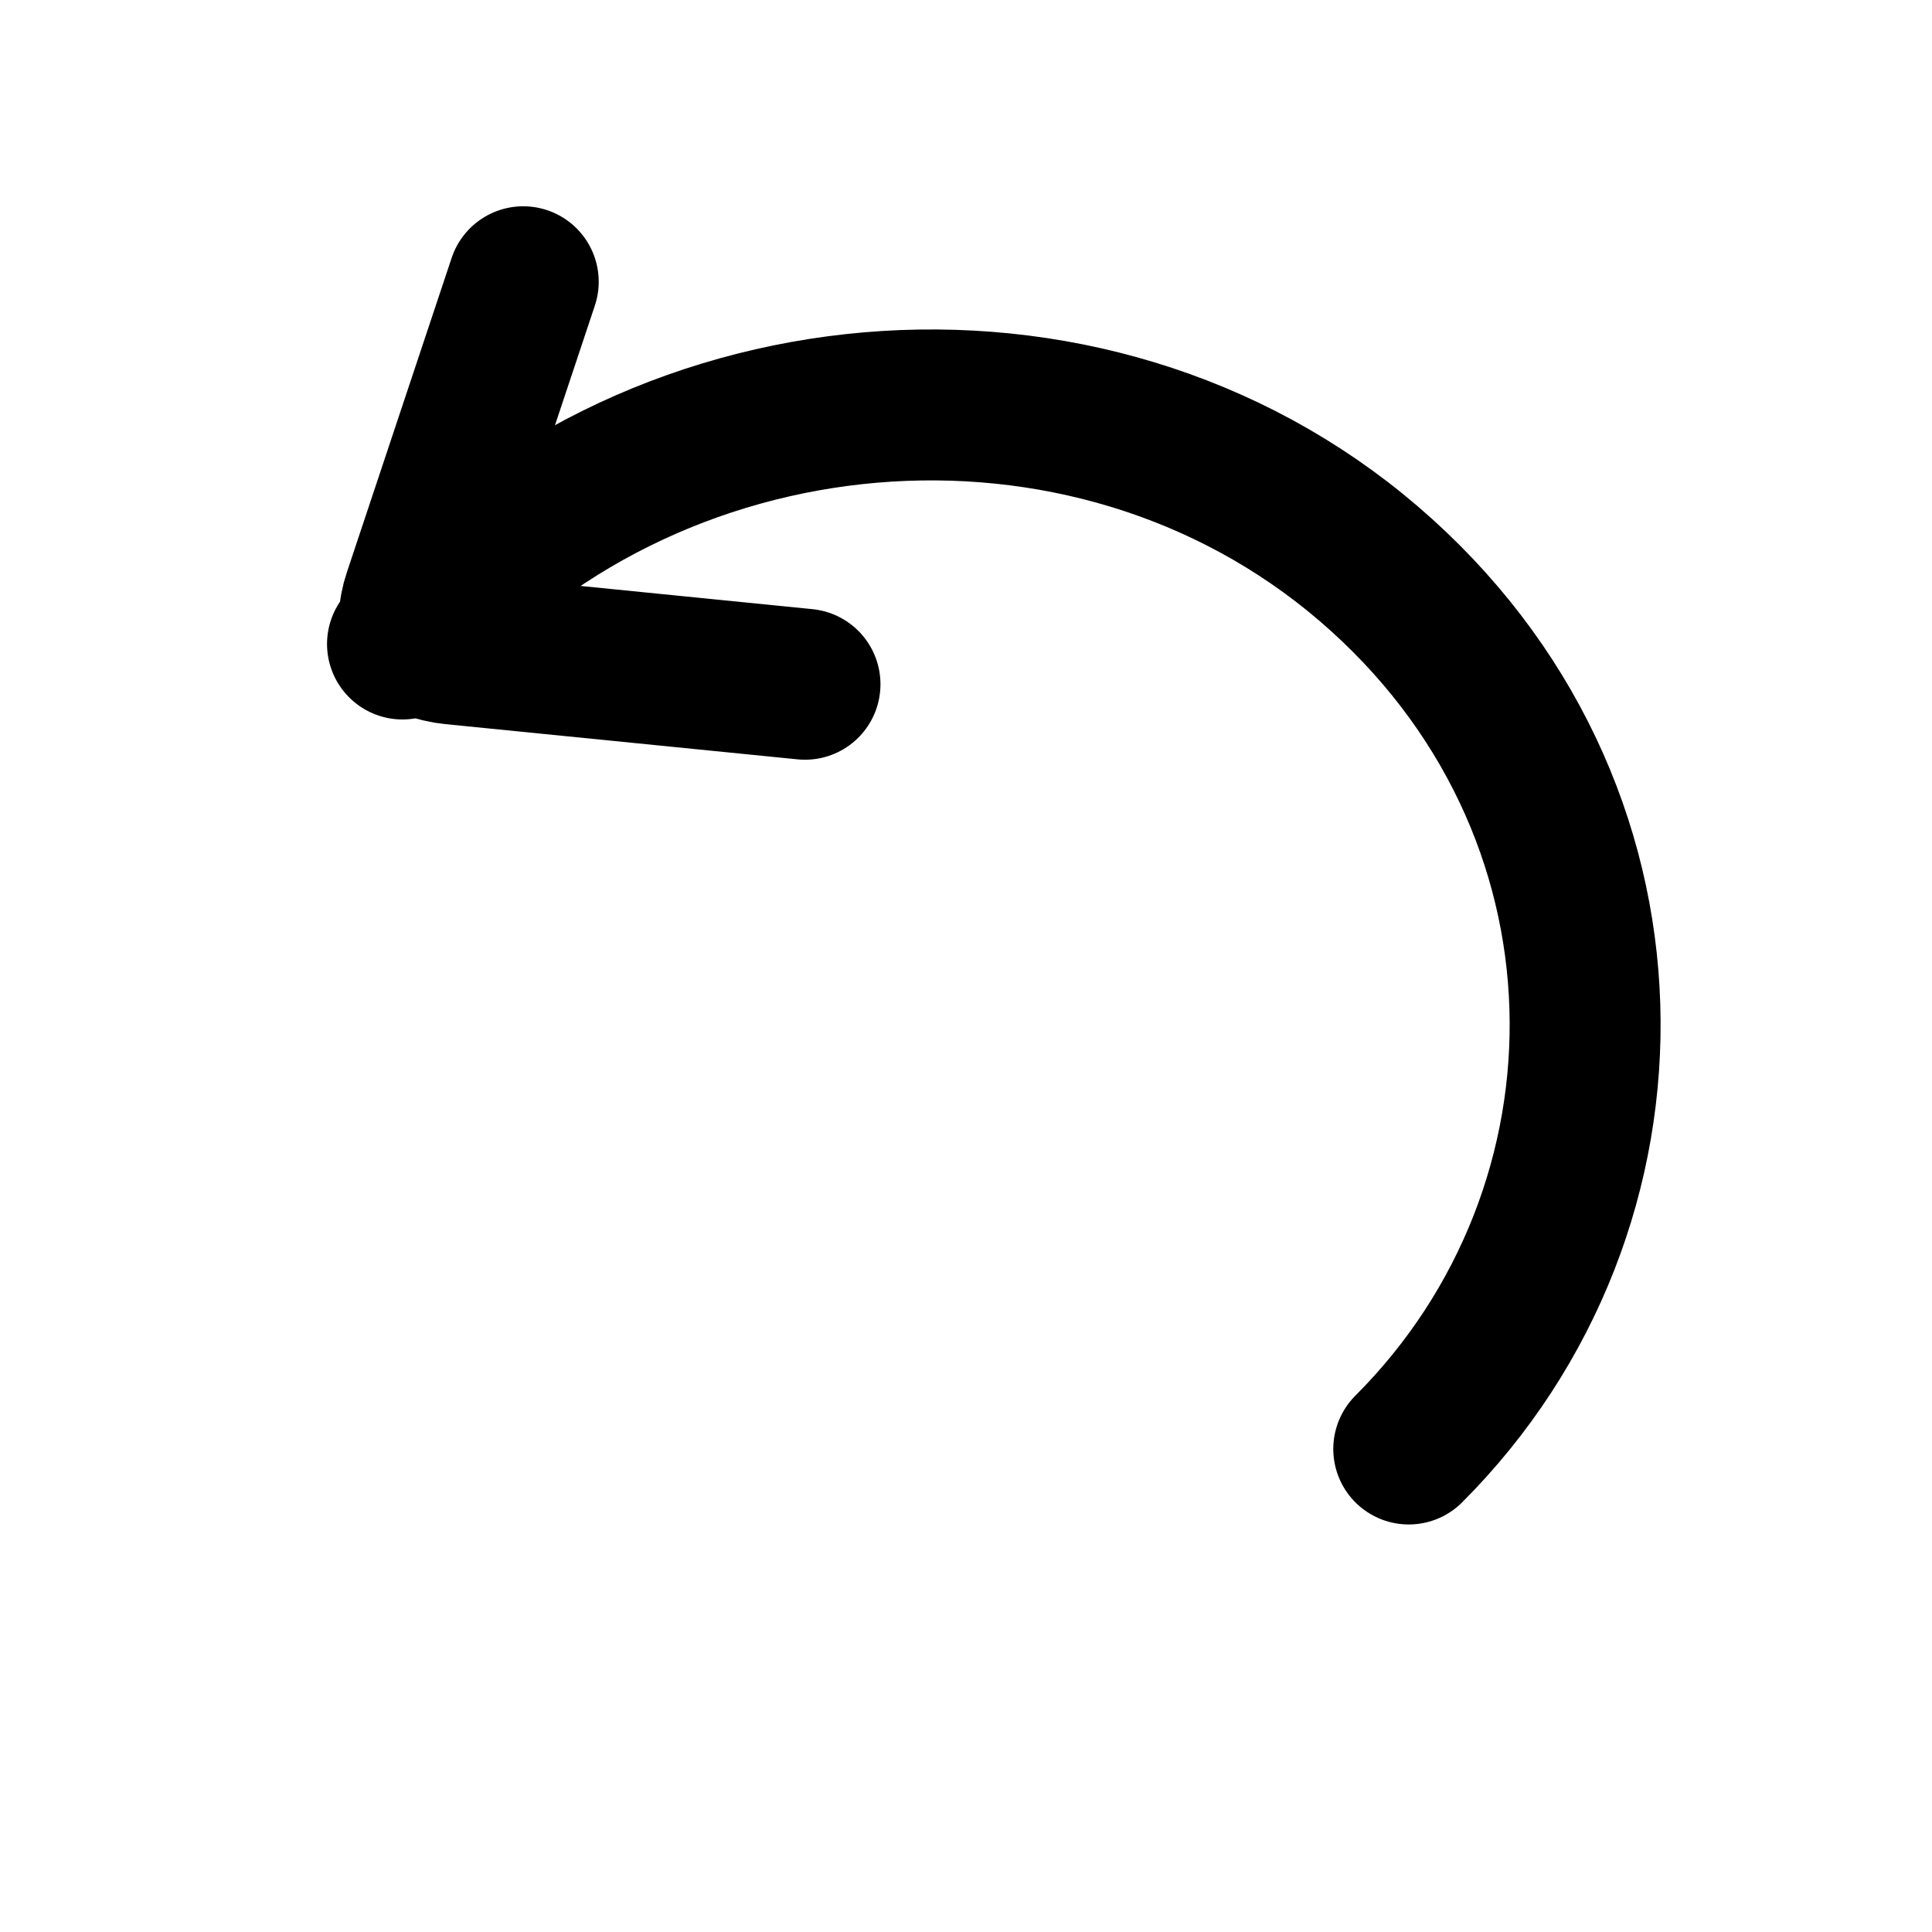
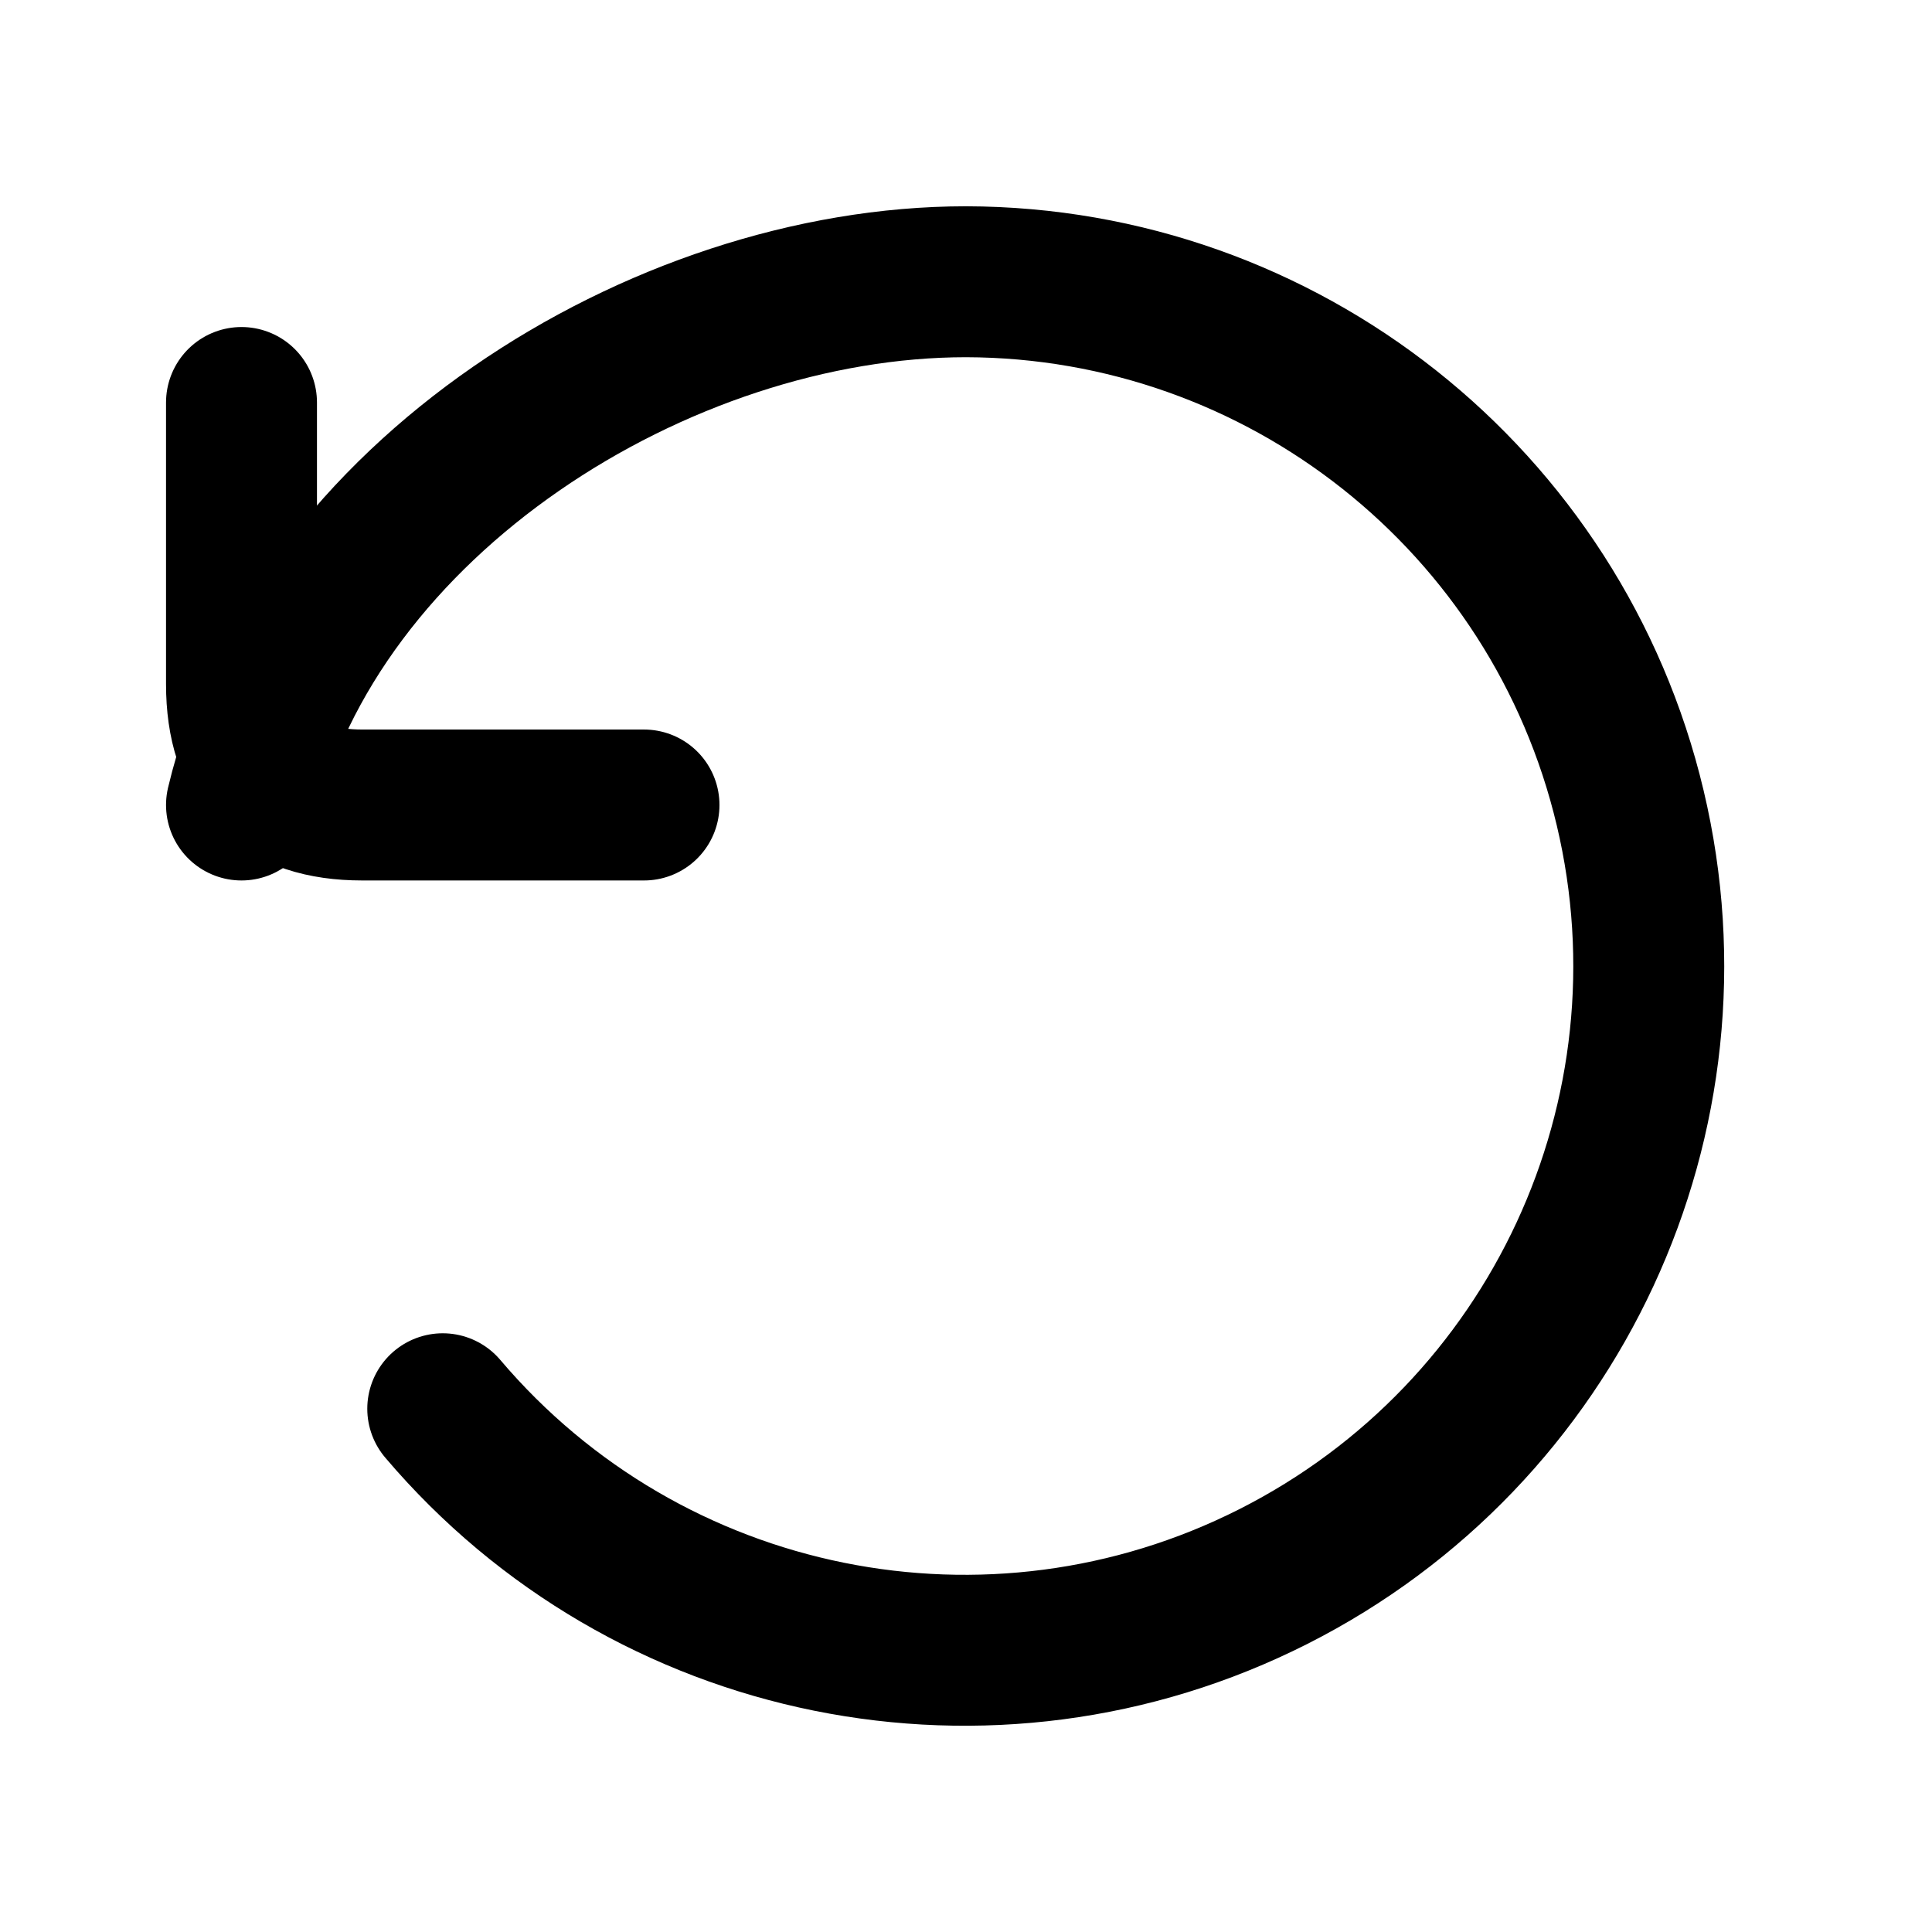
<svg xmlns="http://www.w3.org/2000/svg" viewBox="0 0 24 24" fill="none" stroke="currentColor" stroke-width="1.875" stroke-linecap="round" stroke-linejoin="round" shape-rendering="geometricPrecision">
-   <g data-keyline="20x16" data-shape="landscape">
-     <path d="M10 8.5 L5.622 8.062 Q5 8 5.198 7.407 L6.5 3.5" />
-     <path d="M5 8C8 4.5 13.5 4 17 7C20.5 10 20.5 15 17.5 18" />
+   <g data-keyline="20x20" data-shape="circle">
+     <path d="M3 5 L3 8.5 Q3 10 4.5 10 L8 10" />
+     <path d="M3 10C3.9 6.2 8.2 3.5 12 3.5A8.5 8.5 0 1 1 5.5 17.5" />
  </g>
</svg>
